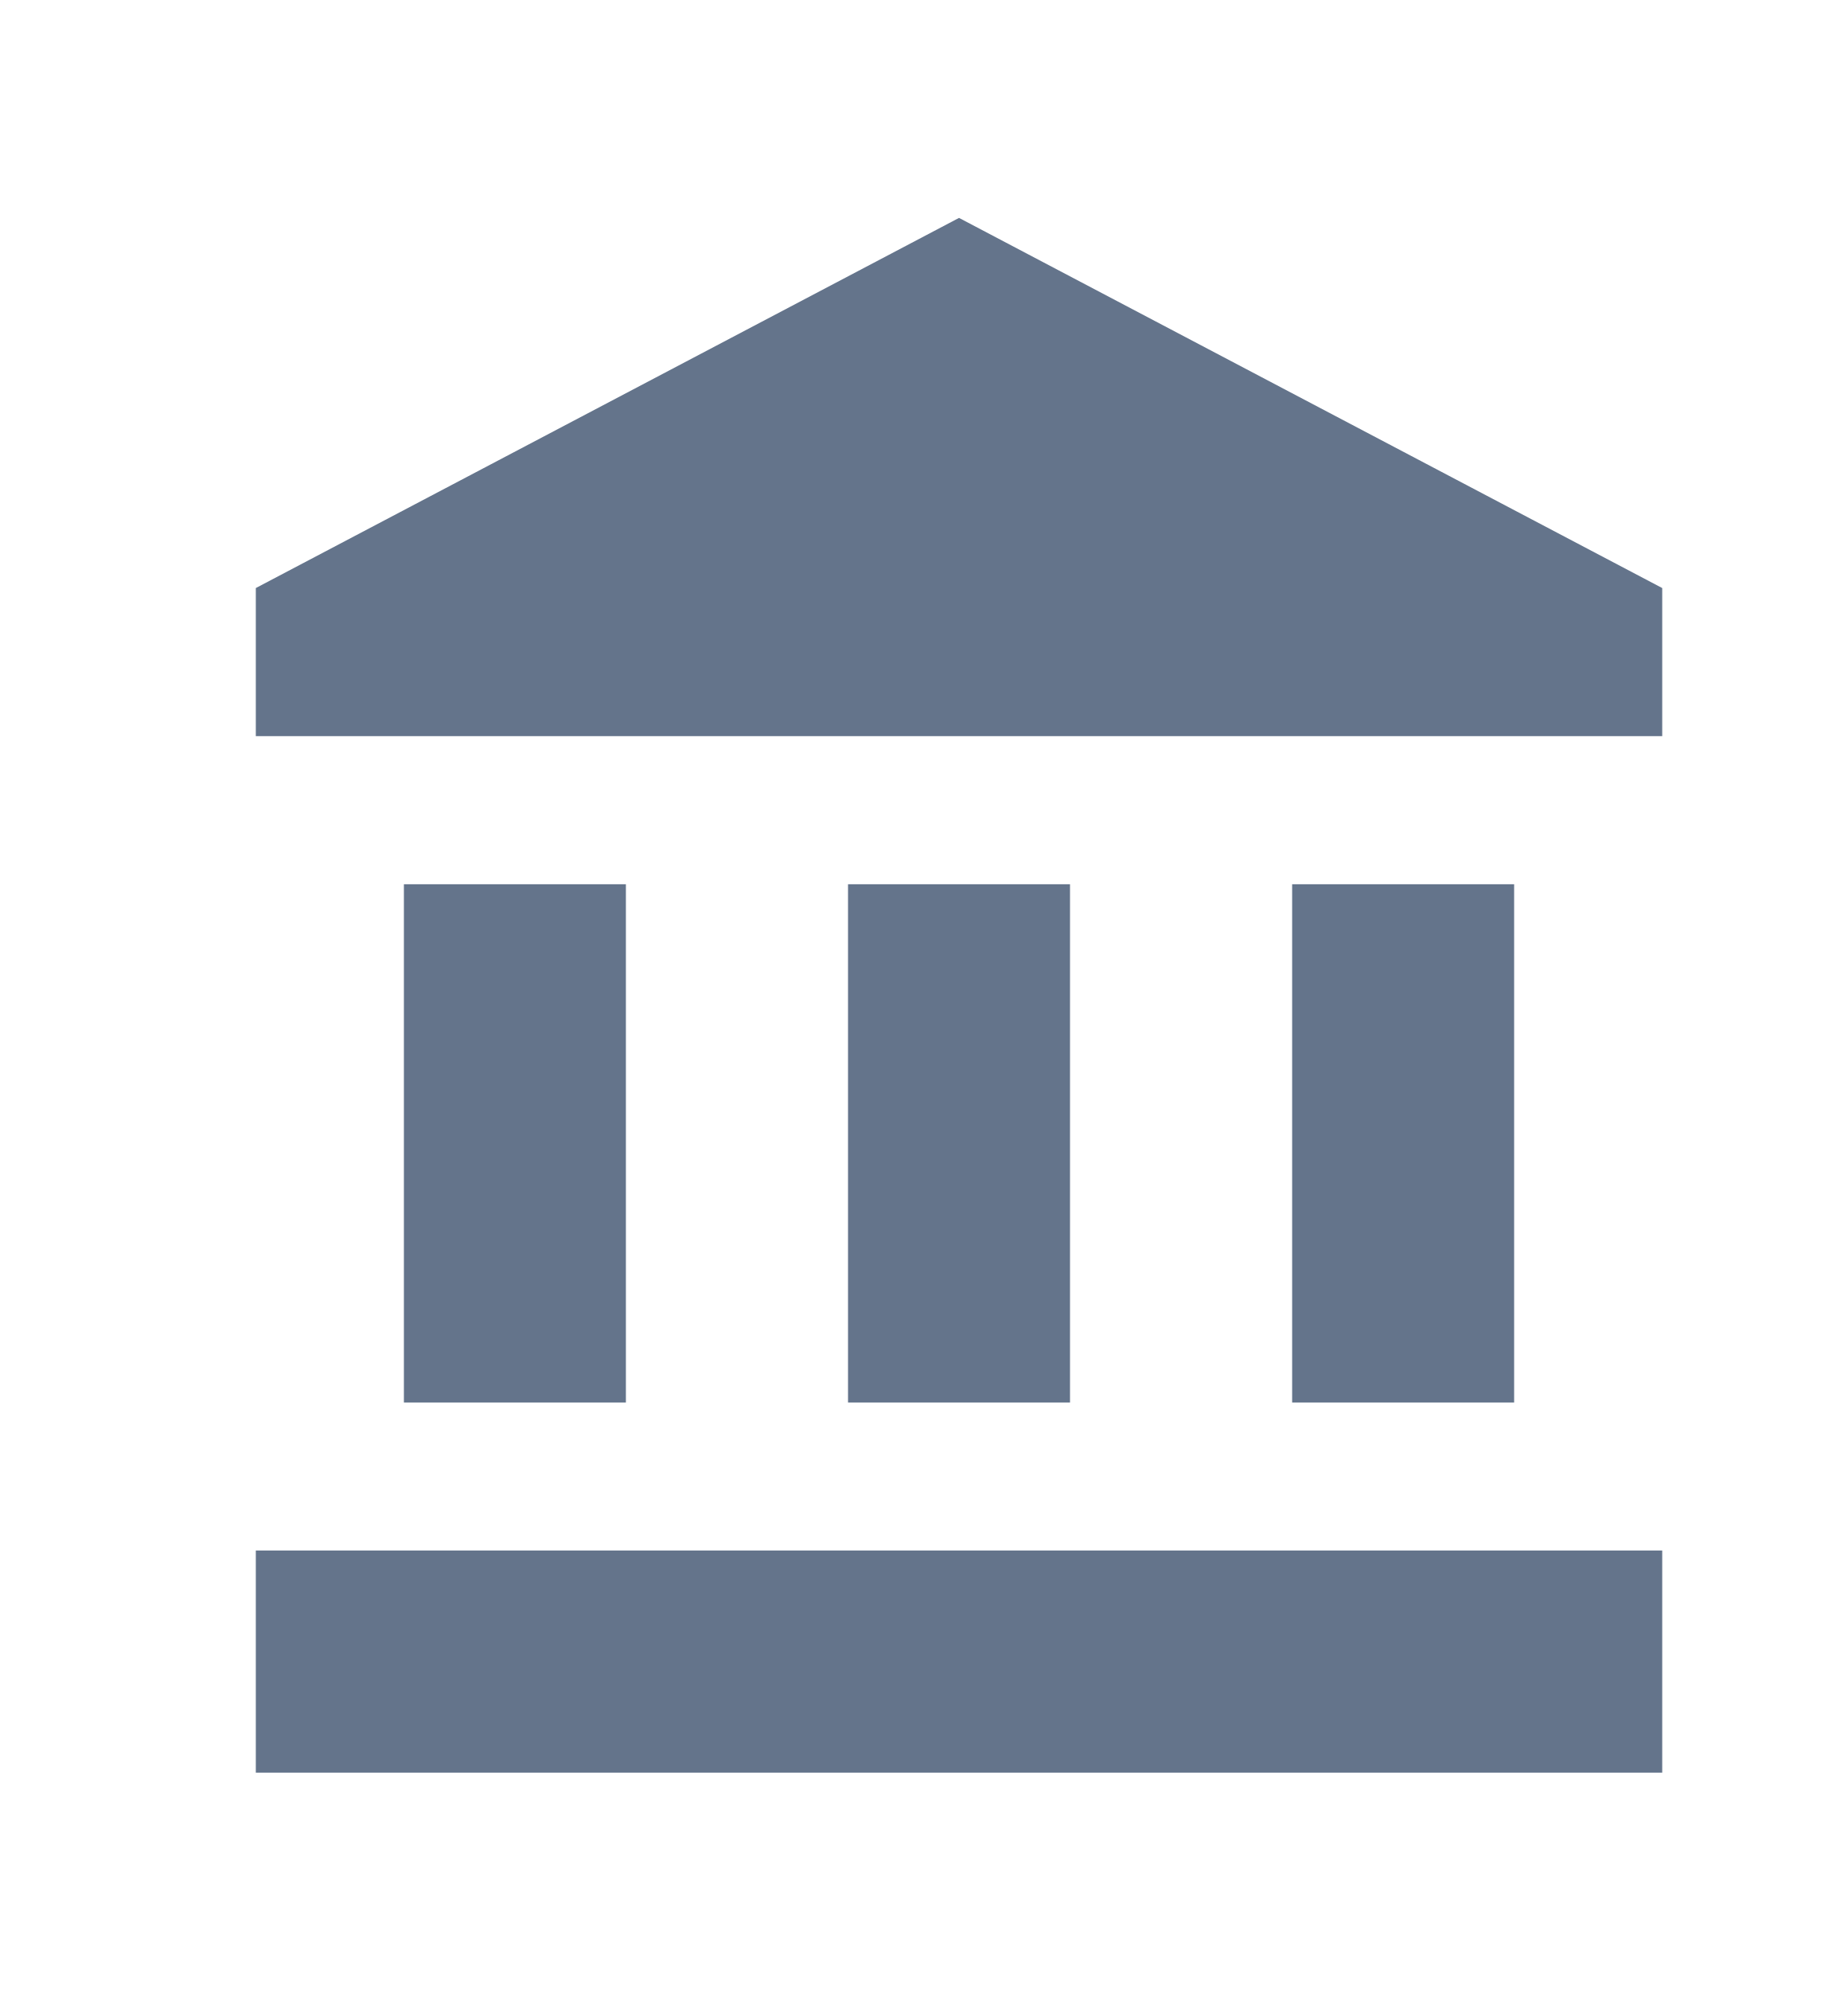
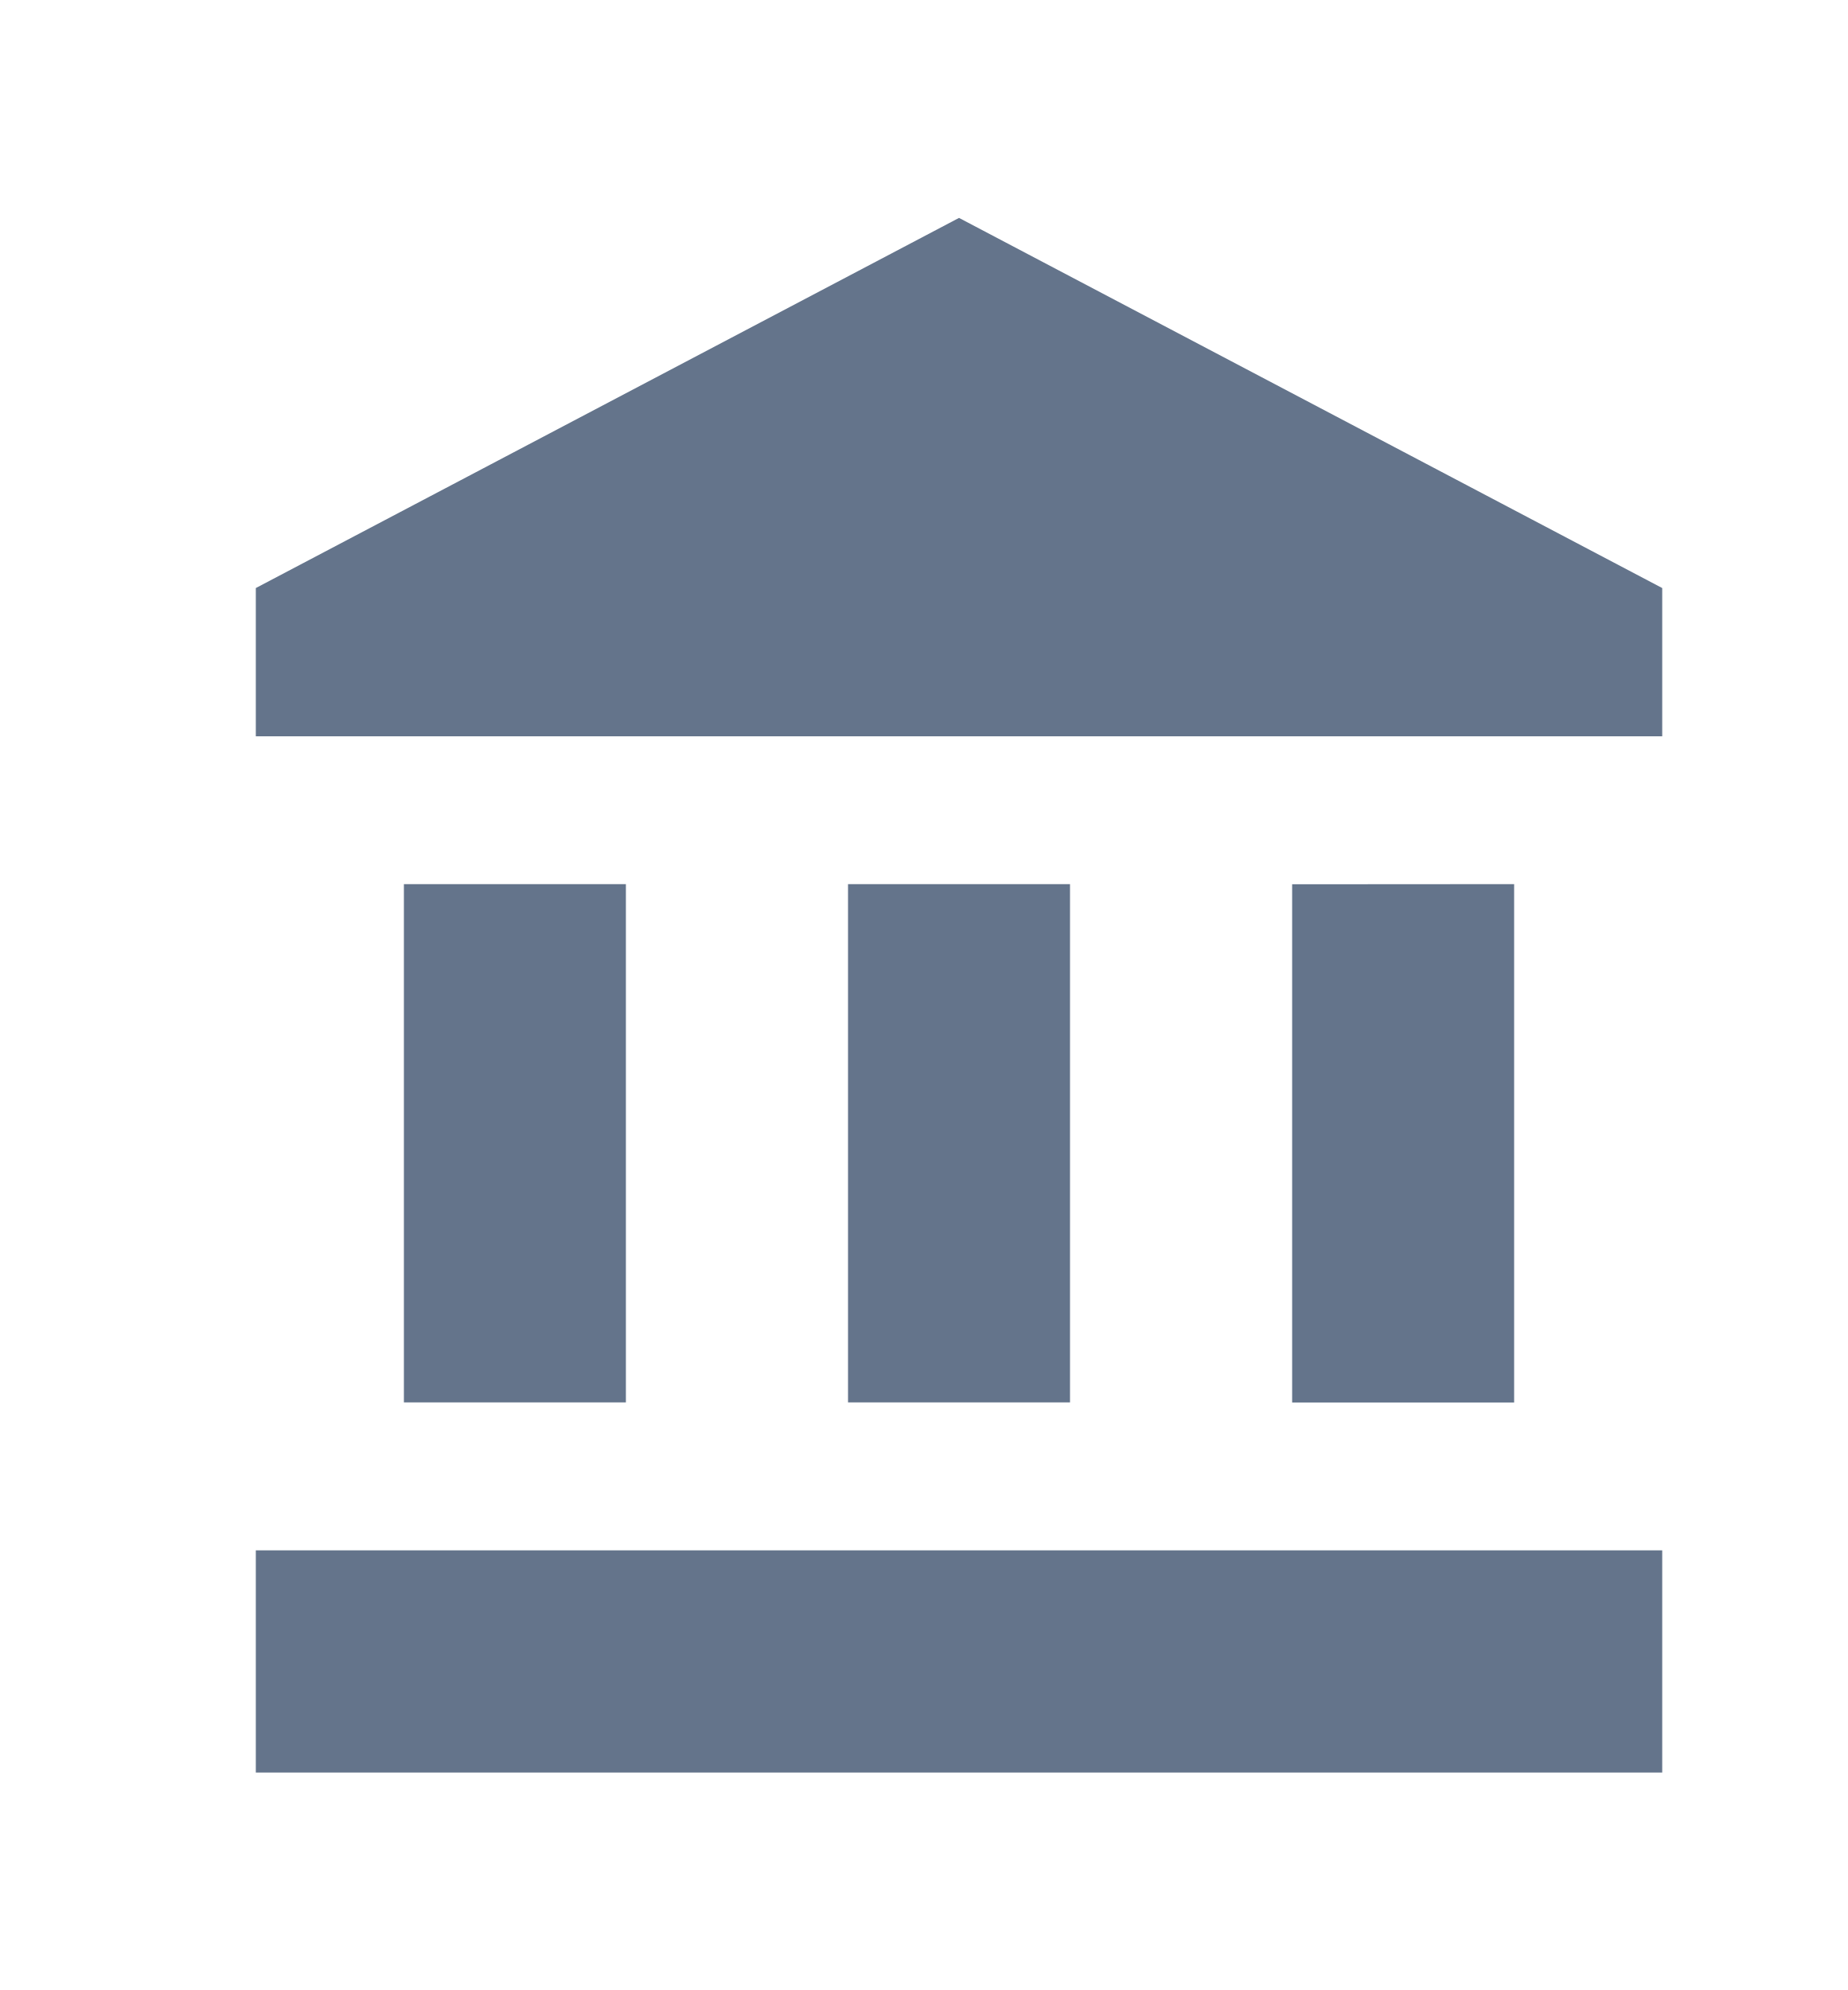
- <svg xmlns="http://www.w3.org/2000/svg" width="13" height="14" viewBox="0 0 13 14" fill="none">
-   <path d="M6.748 1.533L1.8 4.137V5.179H11.696V4.137M9.092 6.221V9.867H10.654V6.221M1.8 12.471H11.696V10.908H1.8M5.967 6.221V9.867H7.529V6.221M2.842 6.221V9.867H4.404V6.221H2.842Z" fill="#64748B" />
+ <svg xmlns="http://www.w3.org/2000/svg" width="13" height="14" fill="none">
+   <path d="M6.748 1.533L1.8 4.137V5.18h9.896V4.137M9.092 6.221v3.646h1.562V6.22M1.8 12.47h9.896v-1.563H1.8m4.167-4.687v3.646h1.562V6.22m-4.687 0v3.646h1.562V6.22H2.842z" fill="#64748B" />
</svg>
